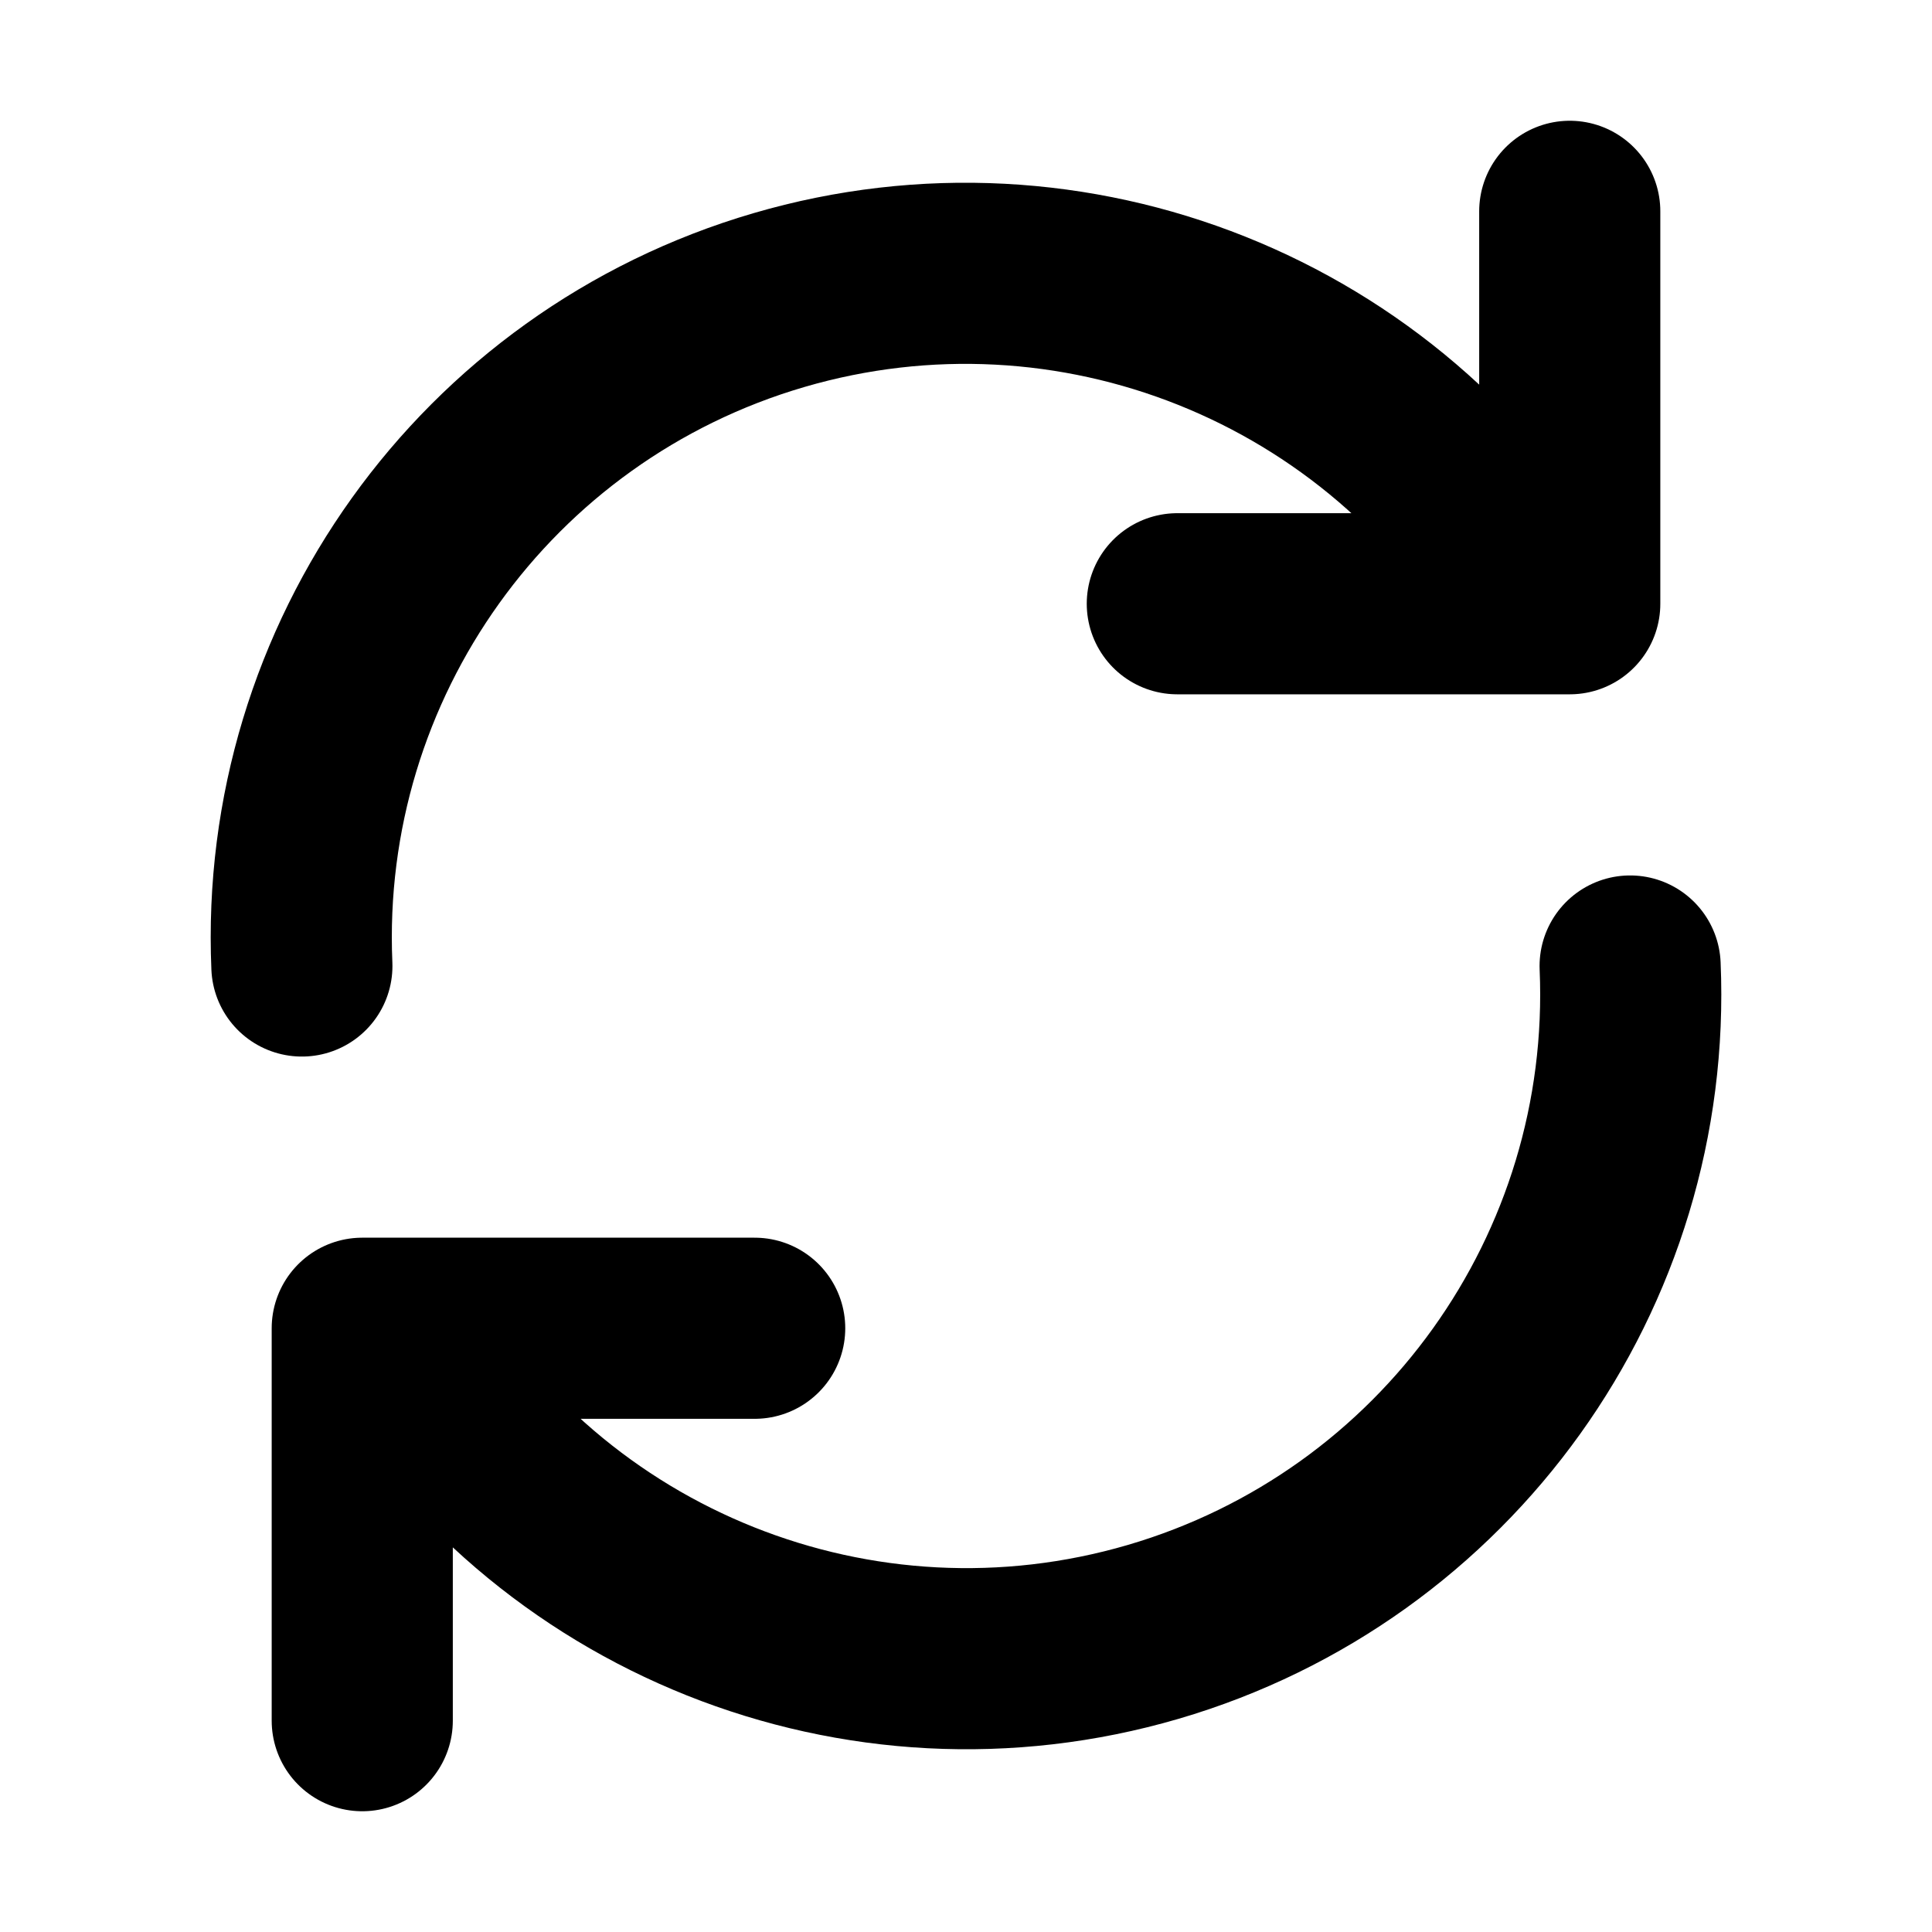
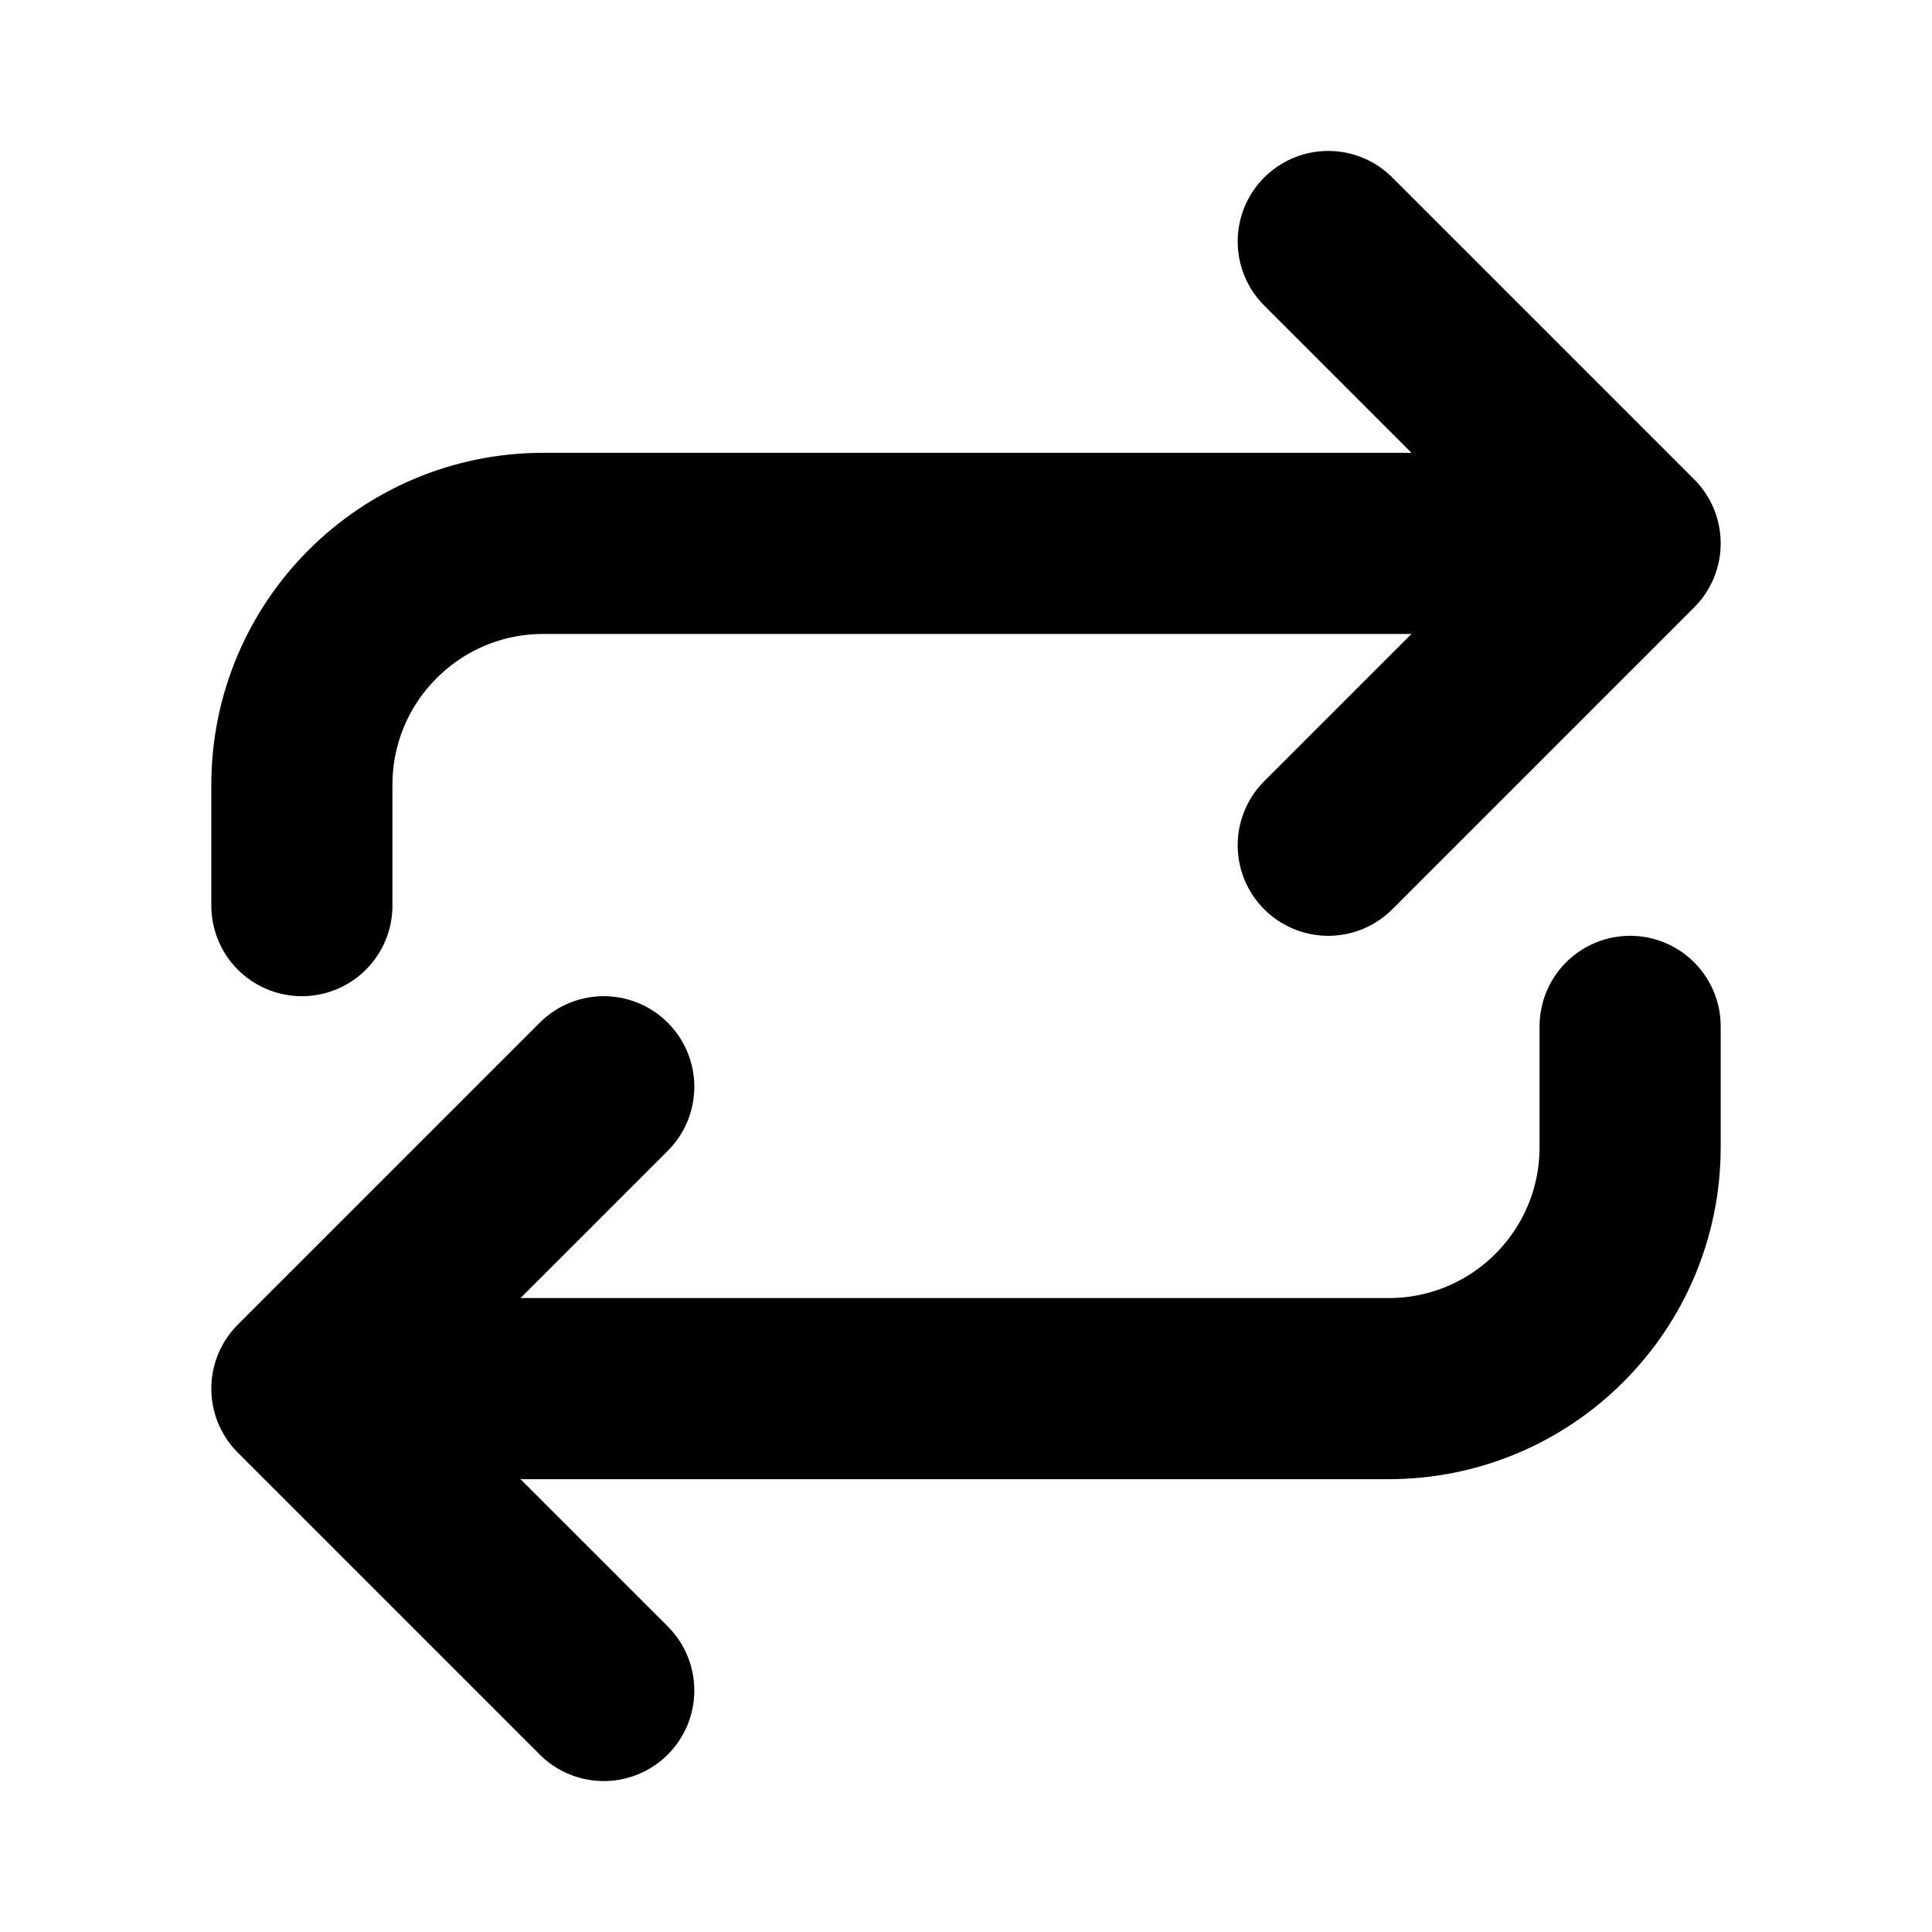
<svg xmlns="http://www.w3.org/2000/svg" viewBox="0 0 16 16" fill="none" stroke="currentColor" stroke-width="1.5" stroke-linecap="round" stroke-linejoin="round" aria-hidden="true">
-   <path d="M2.5 8a5.5 5.5 0 0 1 10.25-3M13 1.75V5H9.75M13.5 8a5.5 5.5 0 0 1-10.25 3M3 14.25V11h3.25" />
+   <path d="M2.5 7.5V6.5A2 2 0 0 1 4.5 4.5h9M11 2l2.5 2.5L11 7M13.5 8.5v1a2 2 0 0 1-2 2h-9M5 14l-2.5-2.5L5 9" />
</svg>
